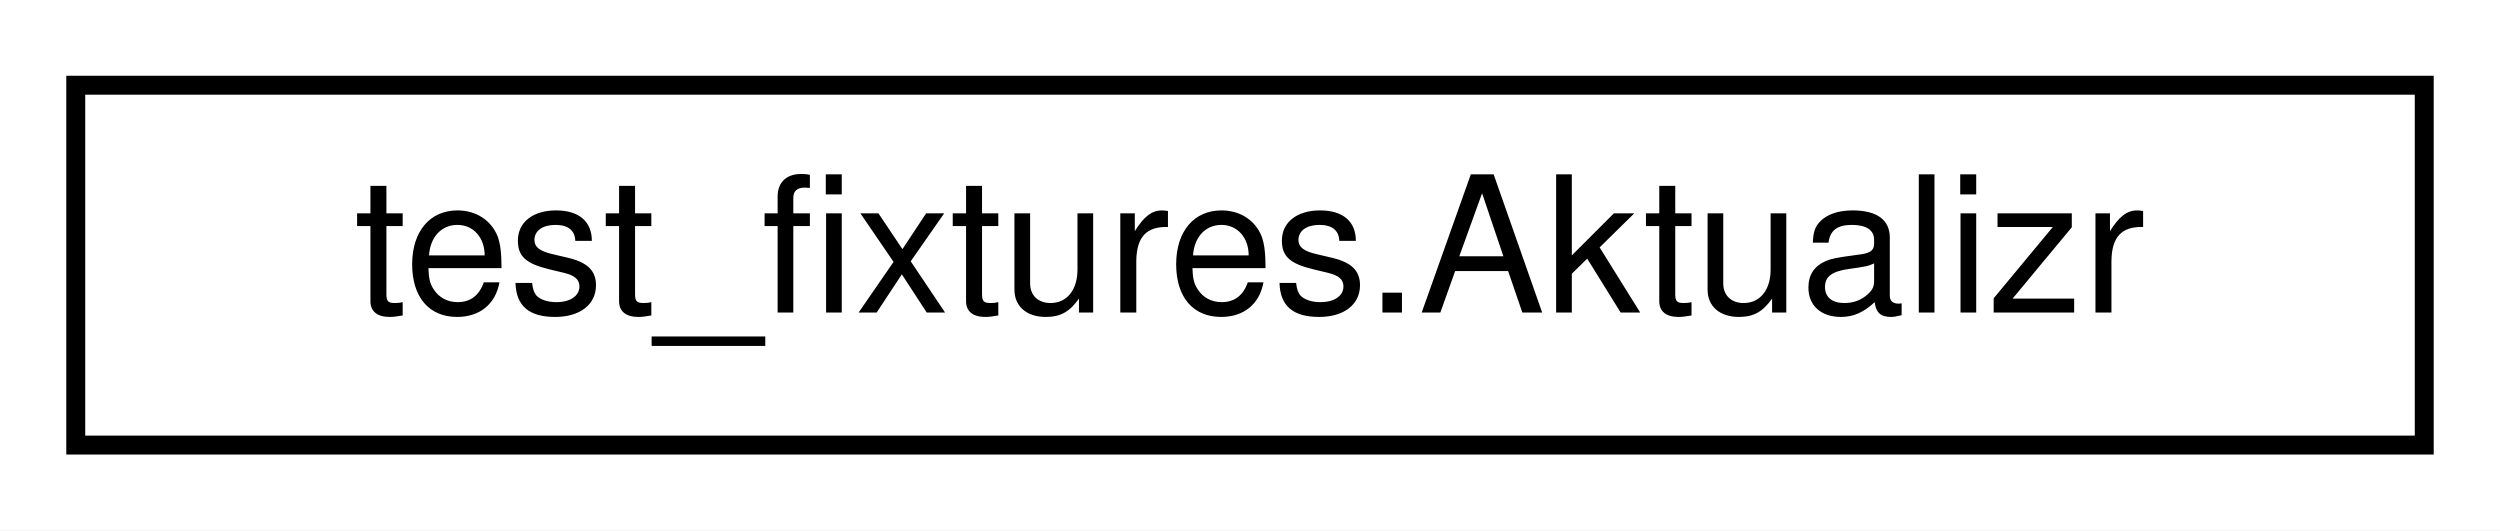
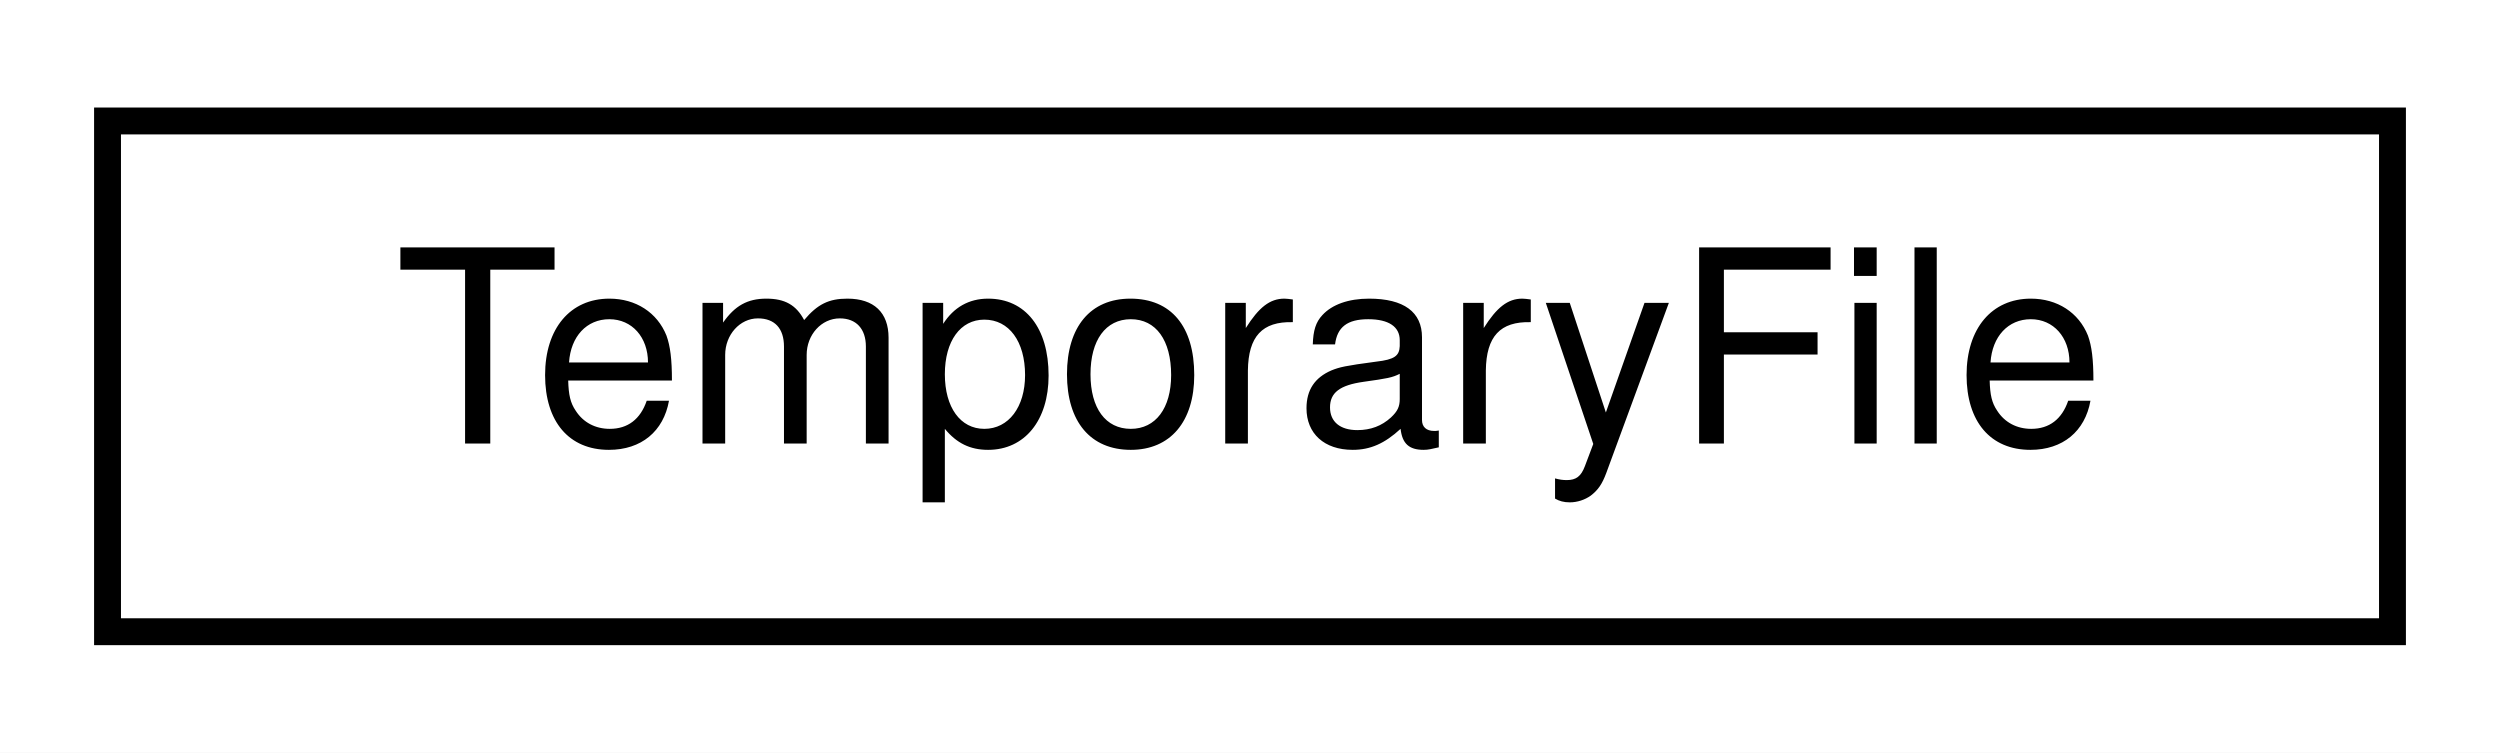
- <svg xmlns="http://www.w3.org/2000/svg" xmlns:xlink="http://www.w3.org/1999/xlink" width="132pt" height="28pt" viewBox="0.00 0.00 132.00 28.00">
+ <svg xmlns="http://www.w3.org/2000/svg" xmlns:xlink="http://www.w3.org/1999/xlink" width="93pt" height="28pt" viewBox="0.00 0.00 93.00 28.00">
  <g id="graph0" class="graph" transform="scale(1 1) rotate(0) translate(4 24)">
-     <polygon fill="white" stroke="transparent" points="-4,4 -4,-24 128,-24 128,4 -4,4" />
+     <polygon fill="white" stroke="transparent" points="-4,4 -4,-24 89,-24 89,4 -4,4" />
    <g id="node1" class="node">
      <g id="a_node1">
-         <a xlink:href="classtest__fixtures_1_1_aktualizr.html" target="_top" xlink:title="test_fixtures.Aktualizr">
-           <polygon fill="white" stroke="black" points="0,-0.5 0,-19.5 124,-19.5 124,-0.5 0,-0.5" />
-           <text text-anchor="middle" x="62" y="-7.5" font-family="Helvetica,sans-Serif" font-size="10.00">test_fixtures.Aktualizr</text>
+         <a xlink:href="class_temporary_file.html" target="_top" xlink:title="RAII Temporary file creation. ">
+           <polygon fill="white" stroke="black" points="0,-0.5 0,-19.5 85,-19.5 85,-0.5 0,-0.5" />
+           <text text-anchor="middle" x="42.5" y="-7.5" font-family="Helvetica,sans-Serif" font-size="10.00">TemporaryFile</text>
        </a>
      </g>
    </g>
  </g>
</svg>
